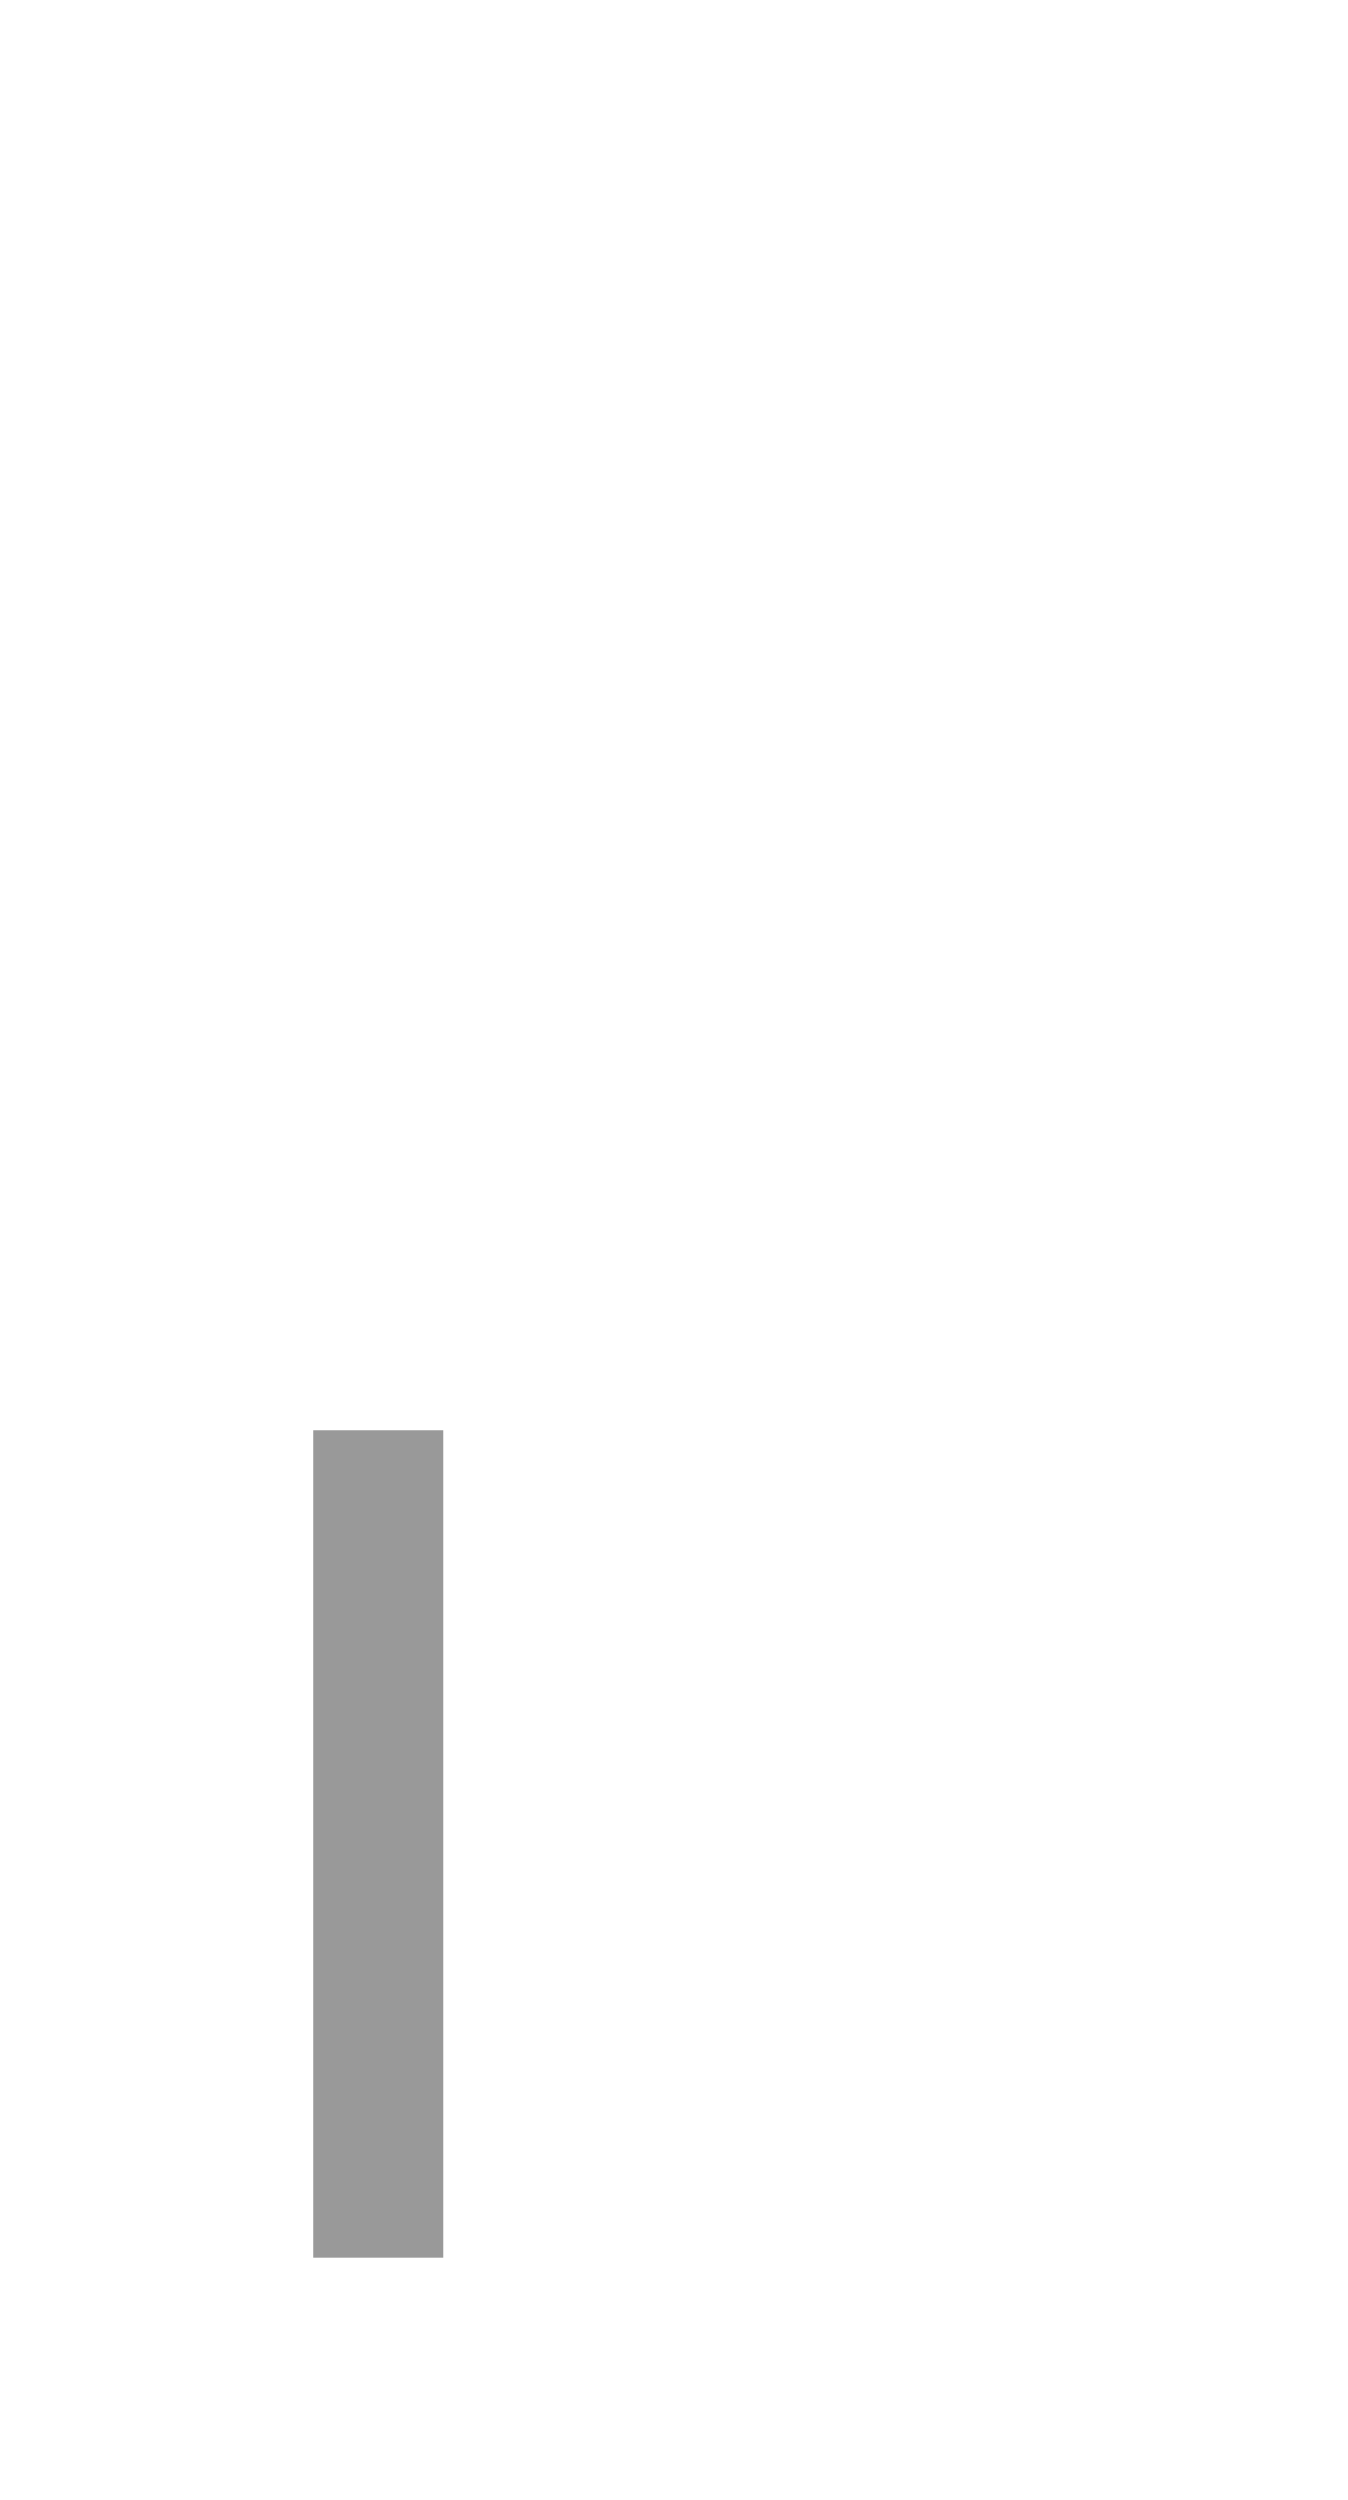
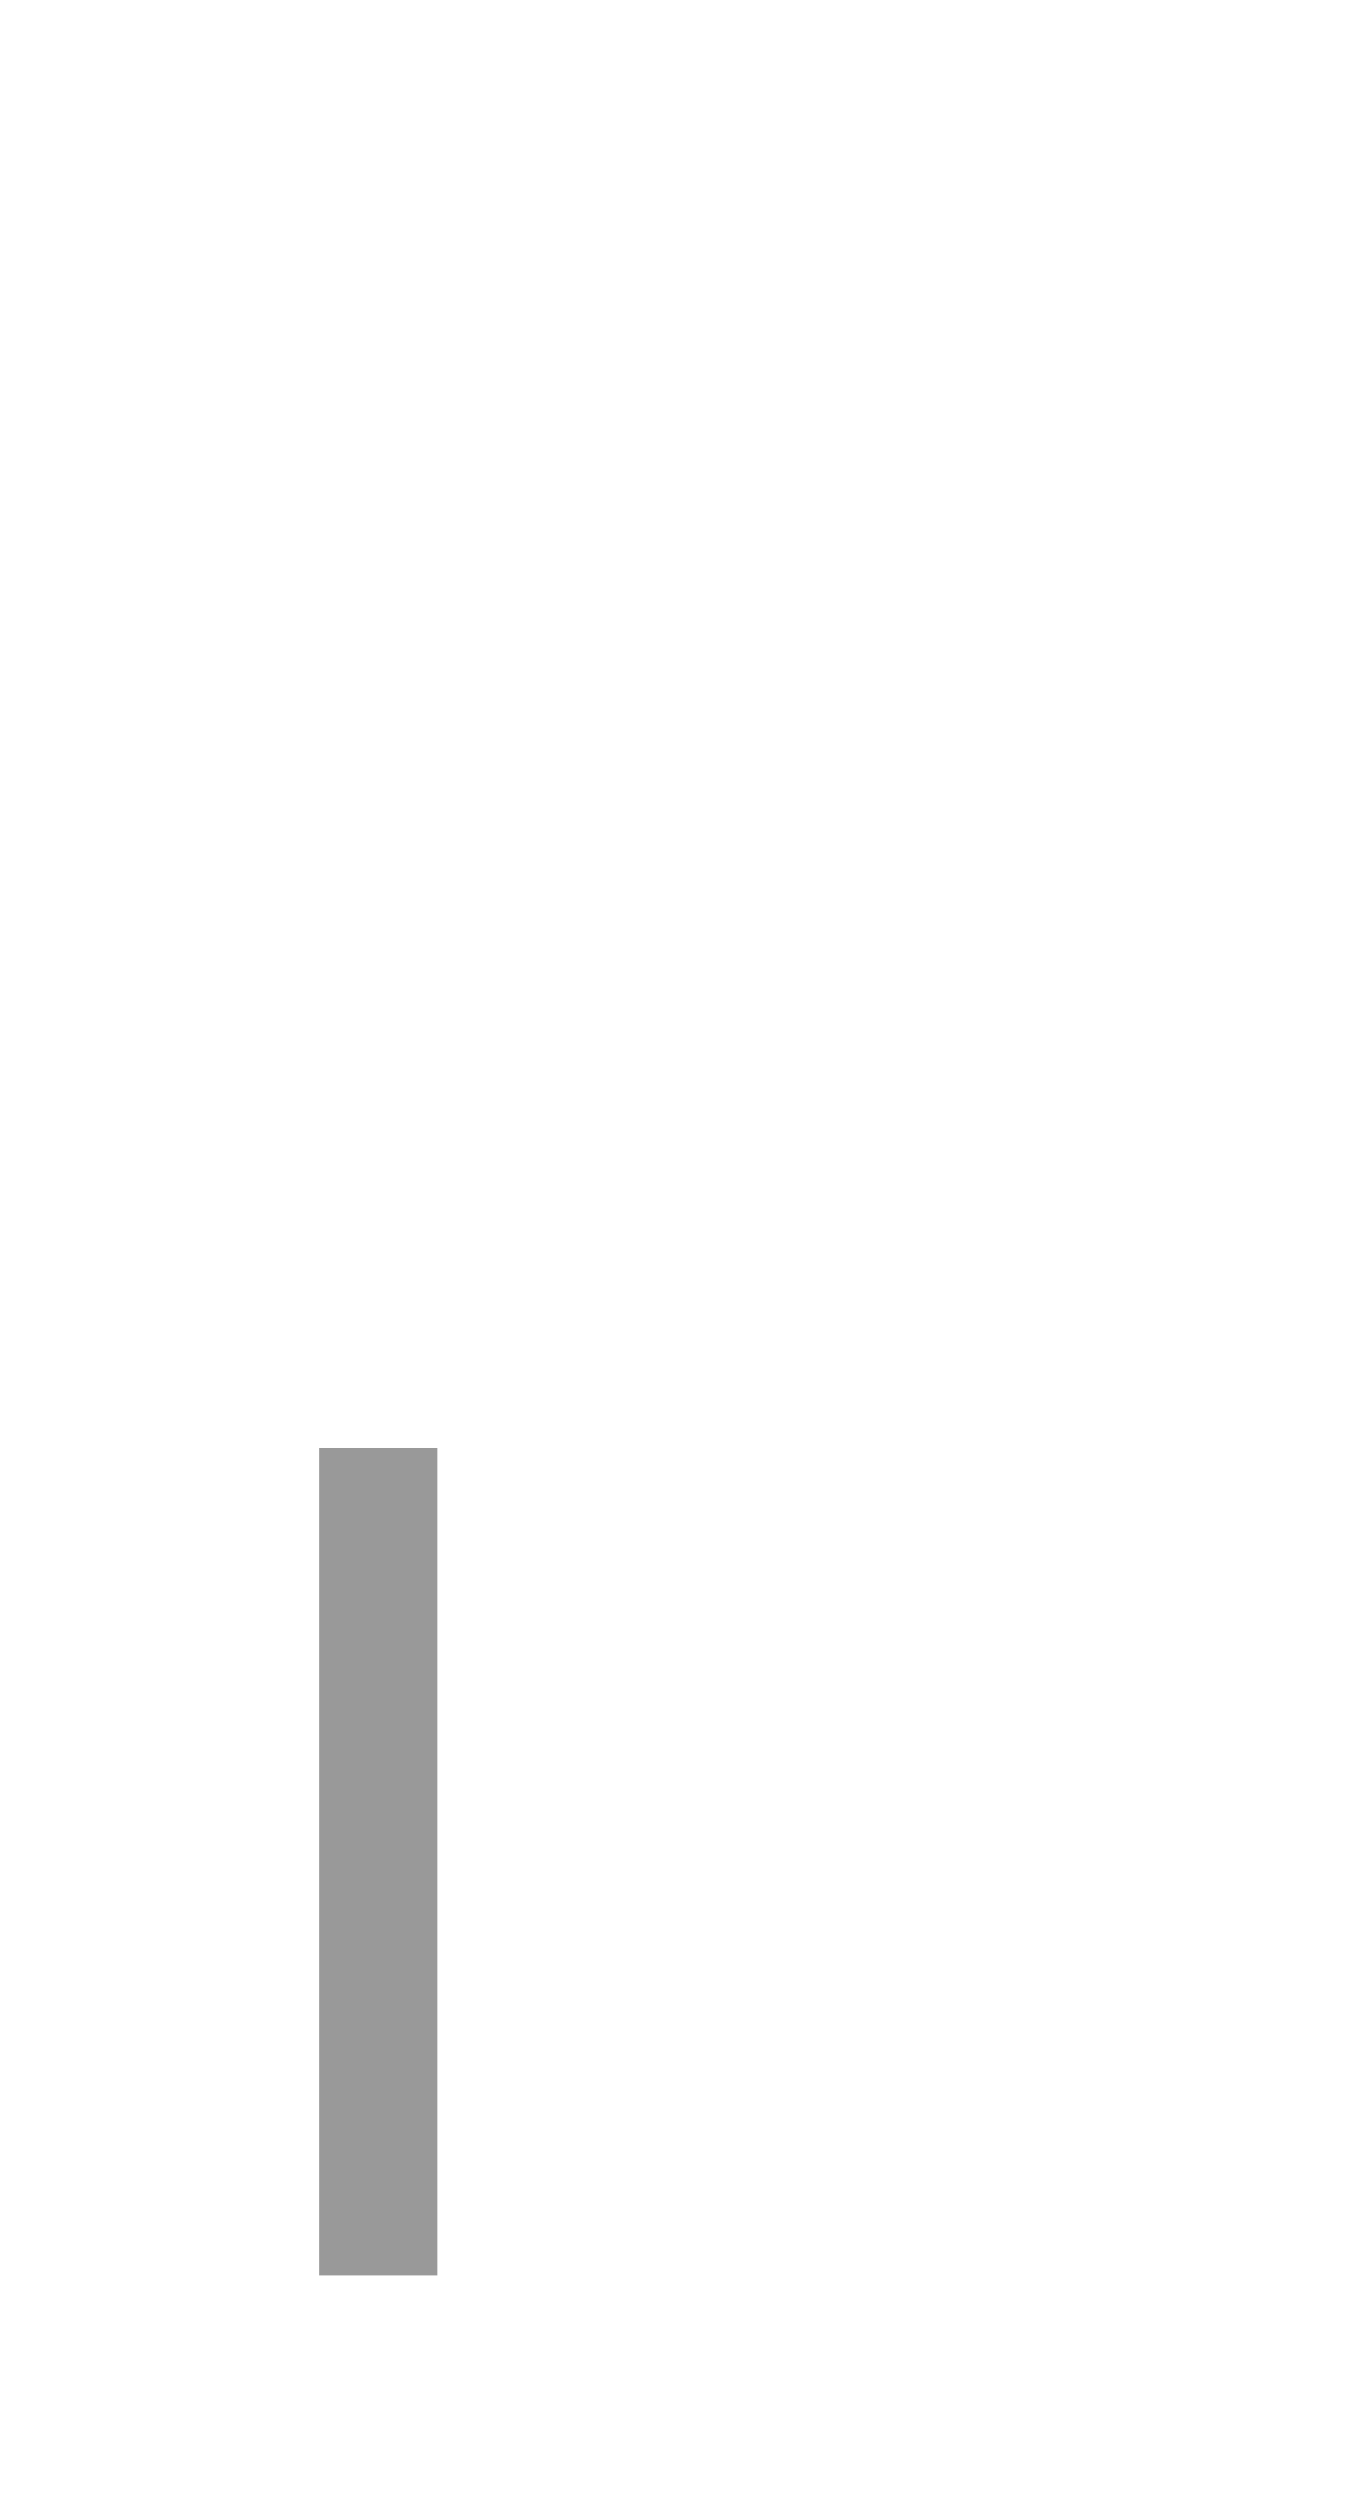
<svg xmlns="http://www.w3.org/2000/svg" xmlns:xlink="http://www.w3.org/1999/xlink" width="228" height="423" id="svg2" version="1.1">
  <defs id="defs4">
    <pattern xlink:href="#Strips1_1-7-5" id="pattern9313-9-8" patternTransform="matrix(0.7876425,1.340715,-9.510596,5.396273,930,-882.2932)" />
    <pattern id="Strips1_1-7-5" patternTransform="translate(0,0) scale(10,10)" height="1" width="2" patternUnits="userSpaceOnUse">
      <rect id="rect8592-4-2" height="2" width="1" y="-0.5" x="0" style="fill:black;stroke:none" />
    </pattern>
  </defs>
  <g transform="translate(0,-763.3622)" id="layer1" style="display:inline">
-     <path id="export-meter-average-left" style="color:#000000;display:inline;overflow:visible;fill:#999999;stroke:none;stroke-width:1;stroke-linecap:round;stop-color:#000000" d="m 53,1005.362 h 22 v 140 H 53 Z" />
+     <path id="export-meter-average-left" style="color:#000000;display:inline;overflow:visible;fill:#999999;stroke:none;stroke-width:1;stroke-linecap:round;stop-color:#000000" d="m 54,1008.362 h 20 v 140 H 54 Z" />
  </g>
</svg>
